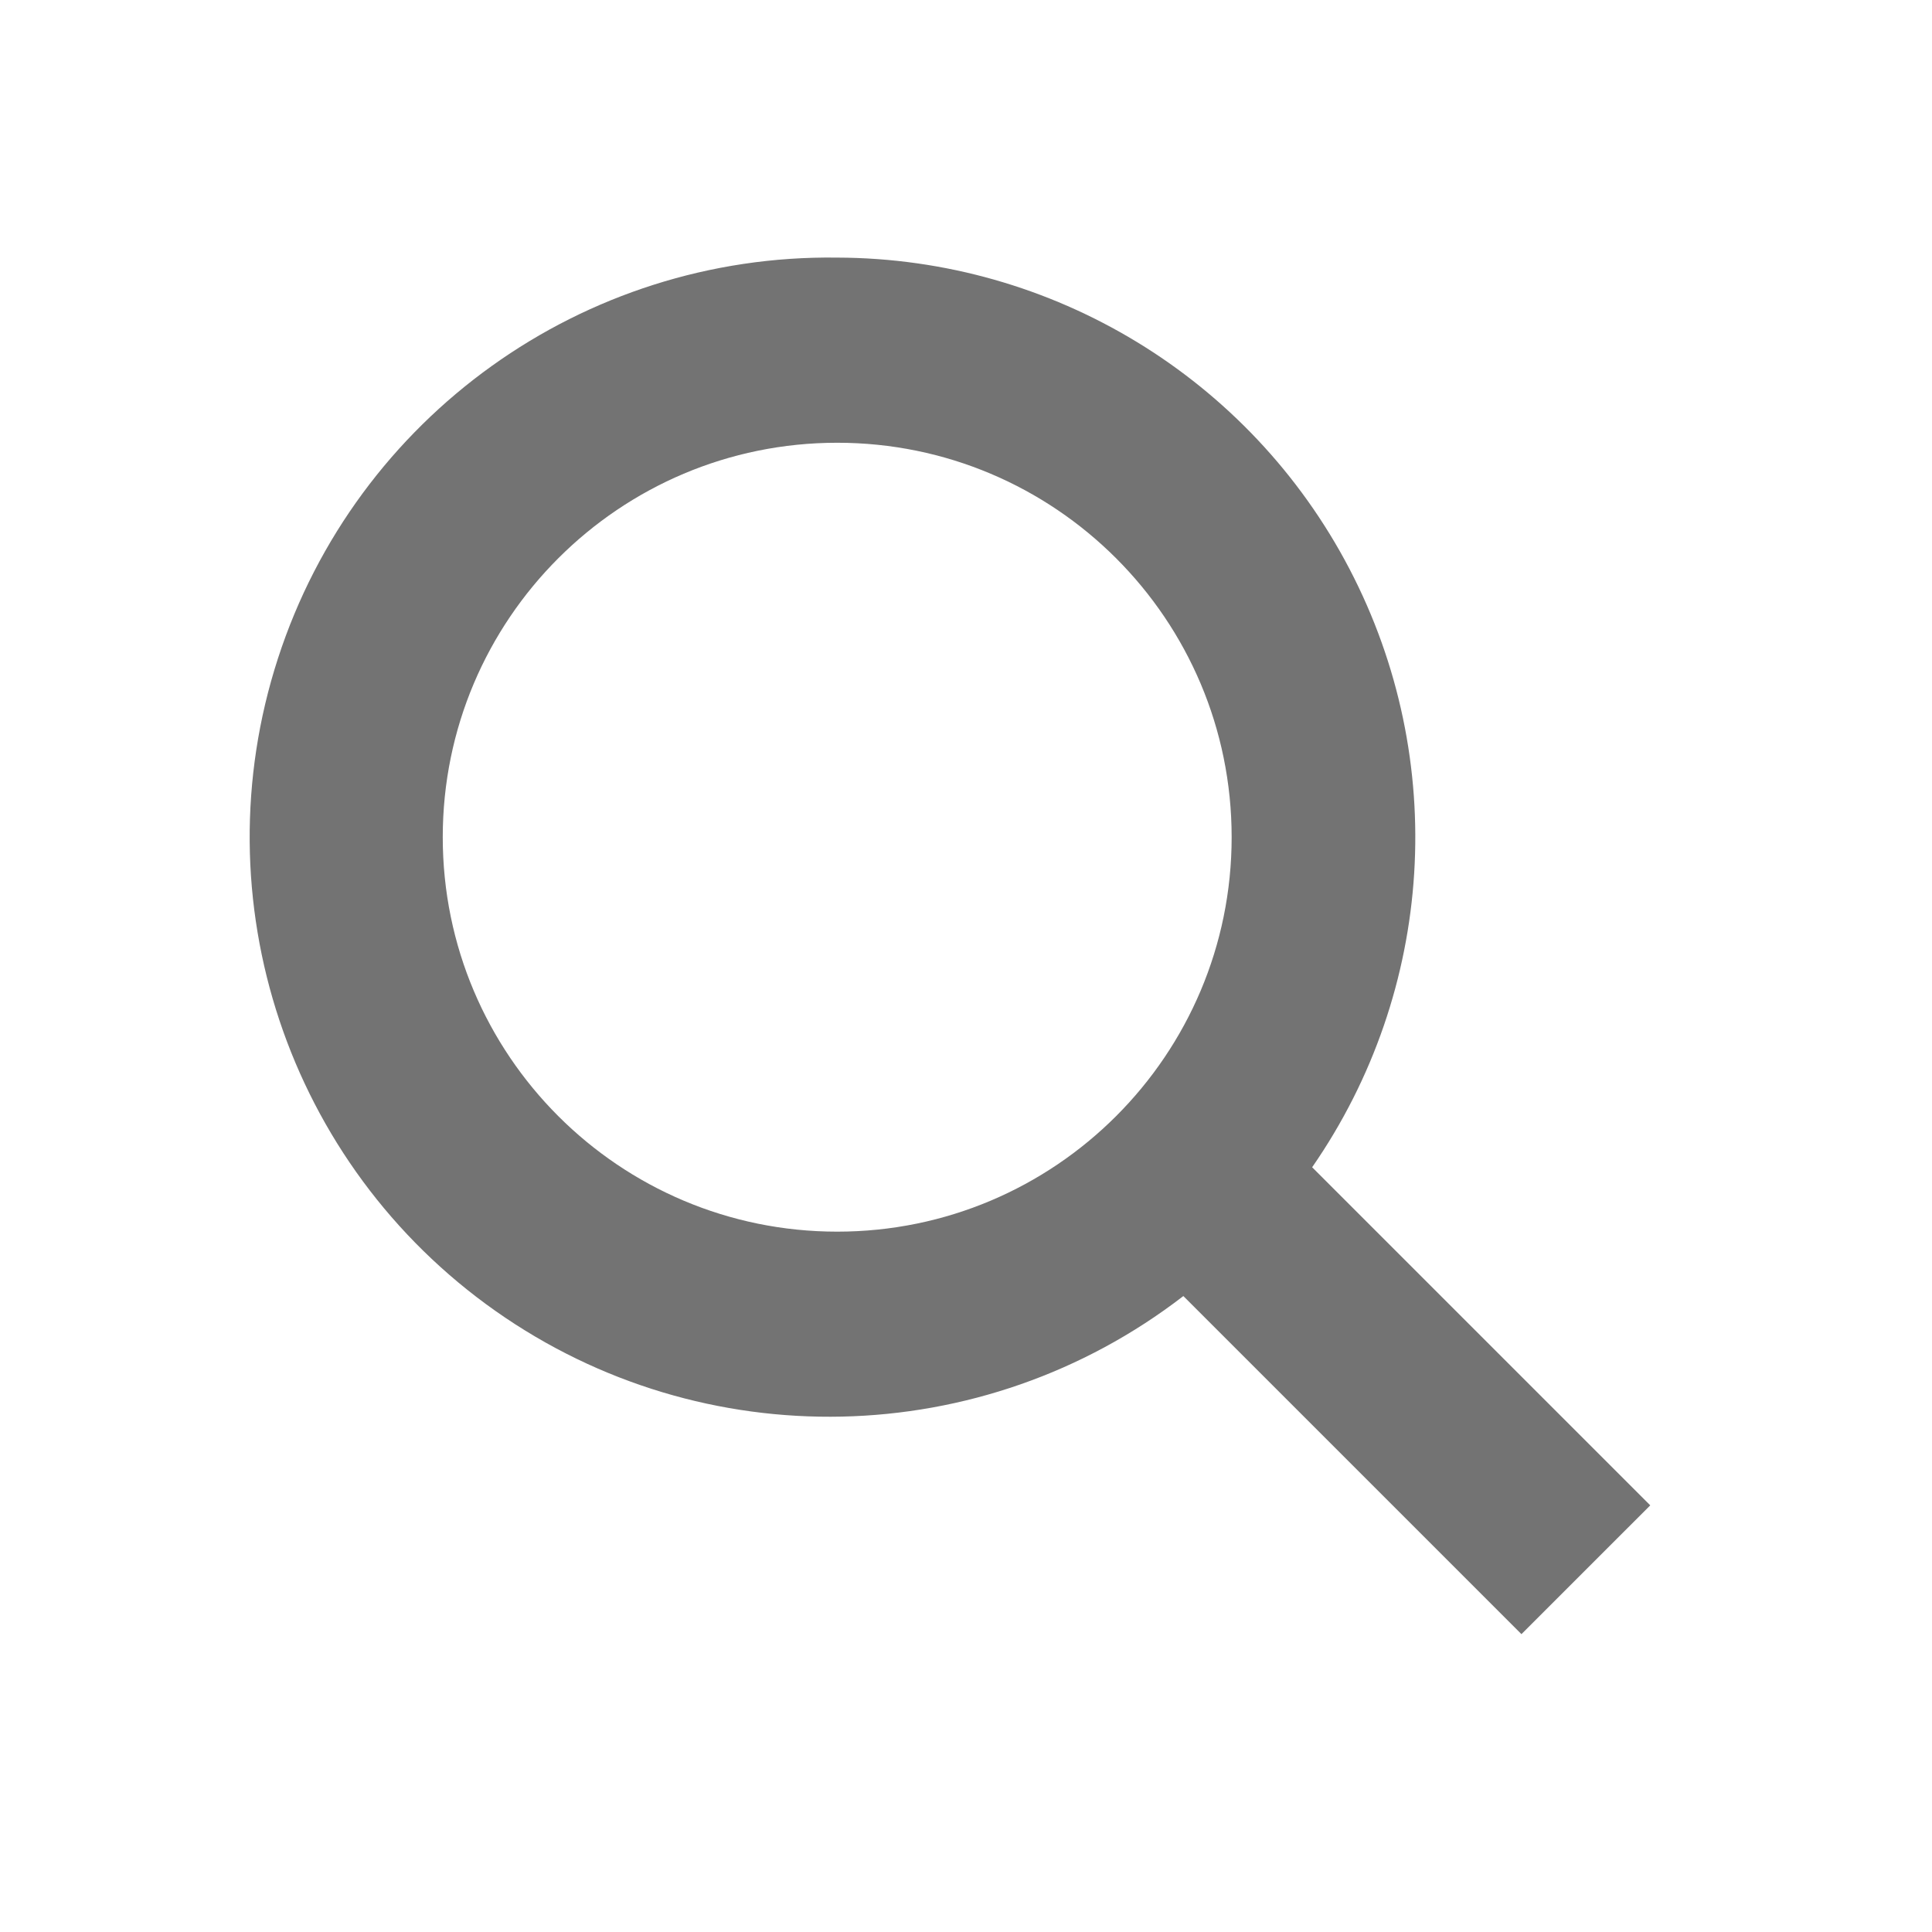
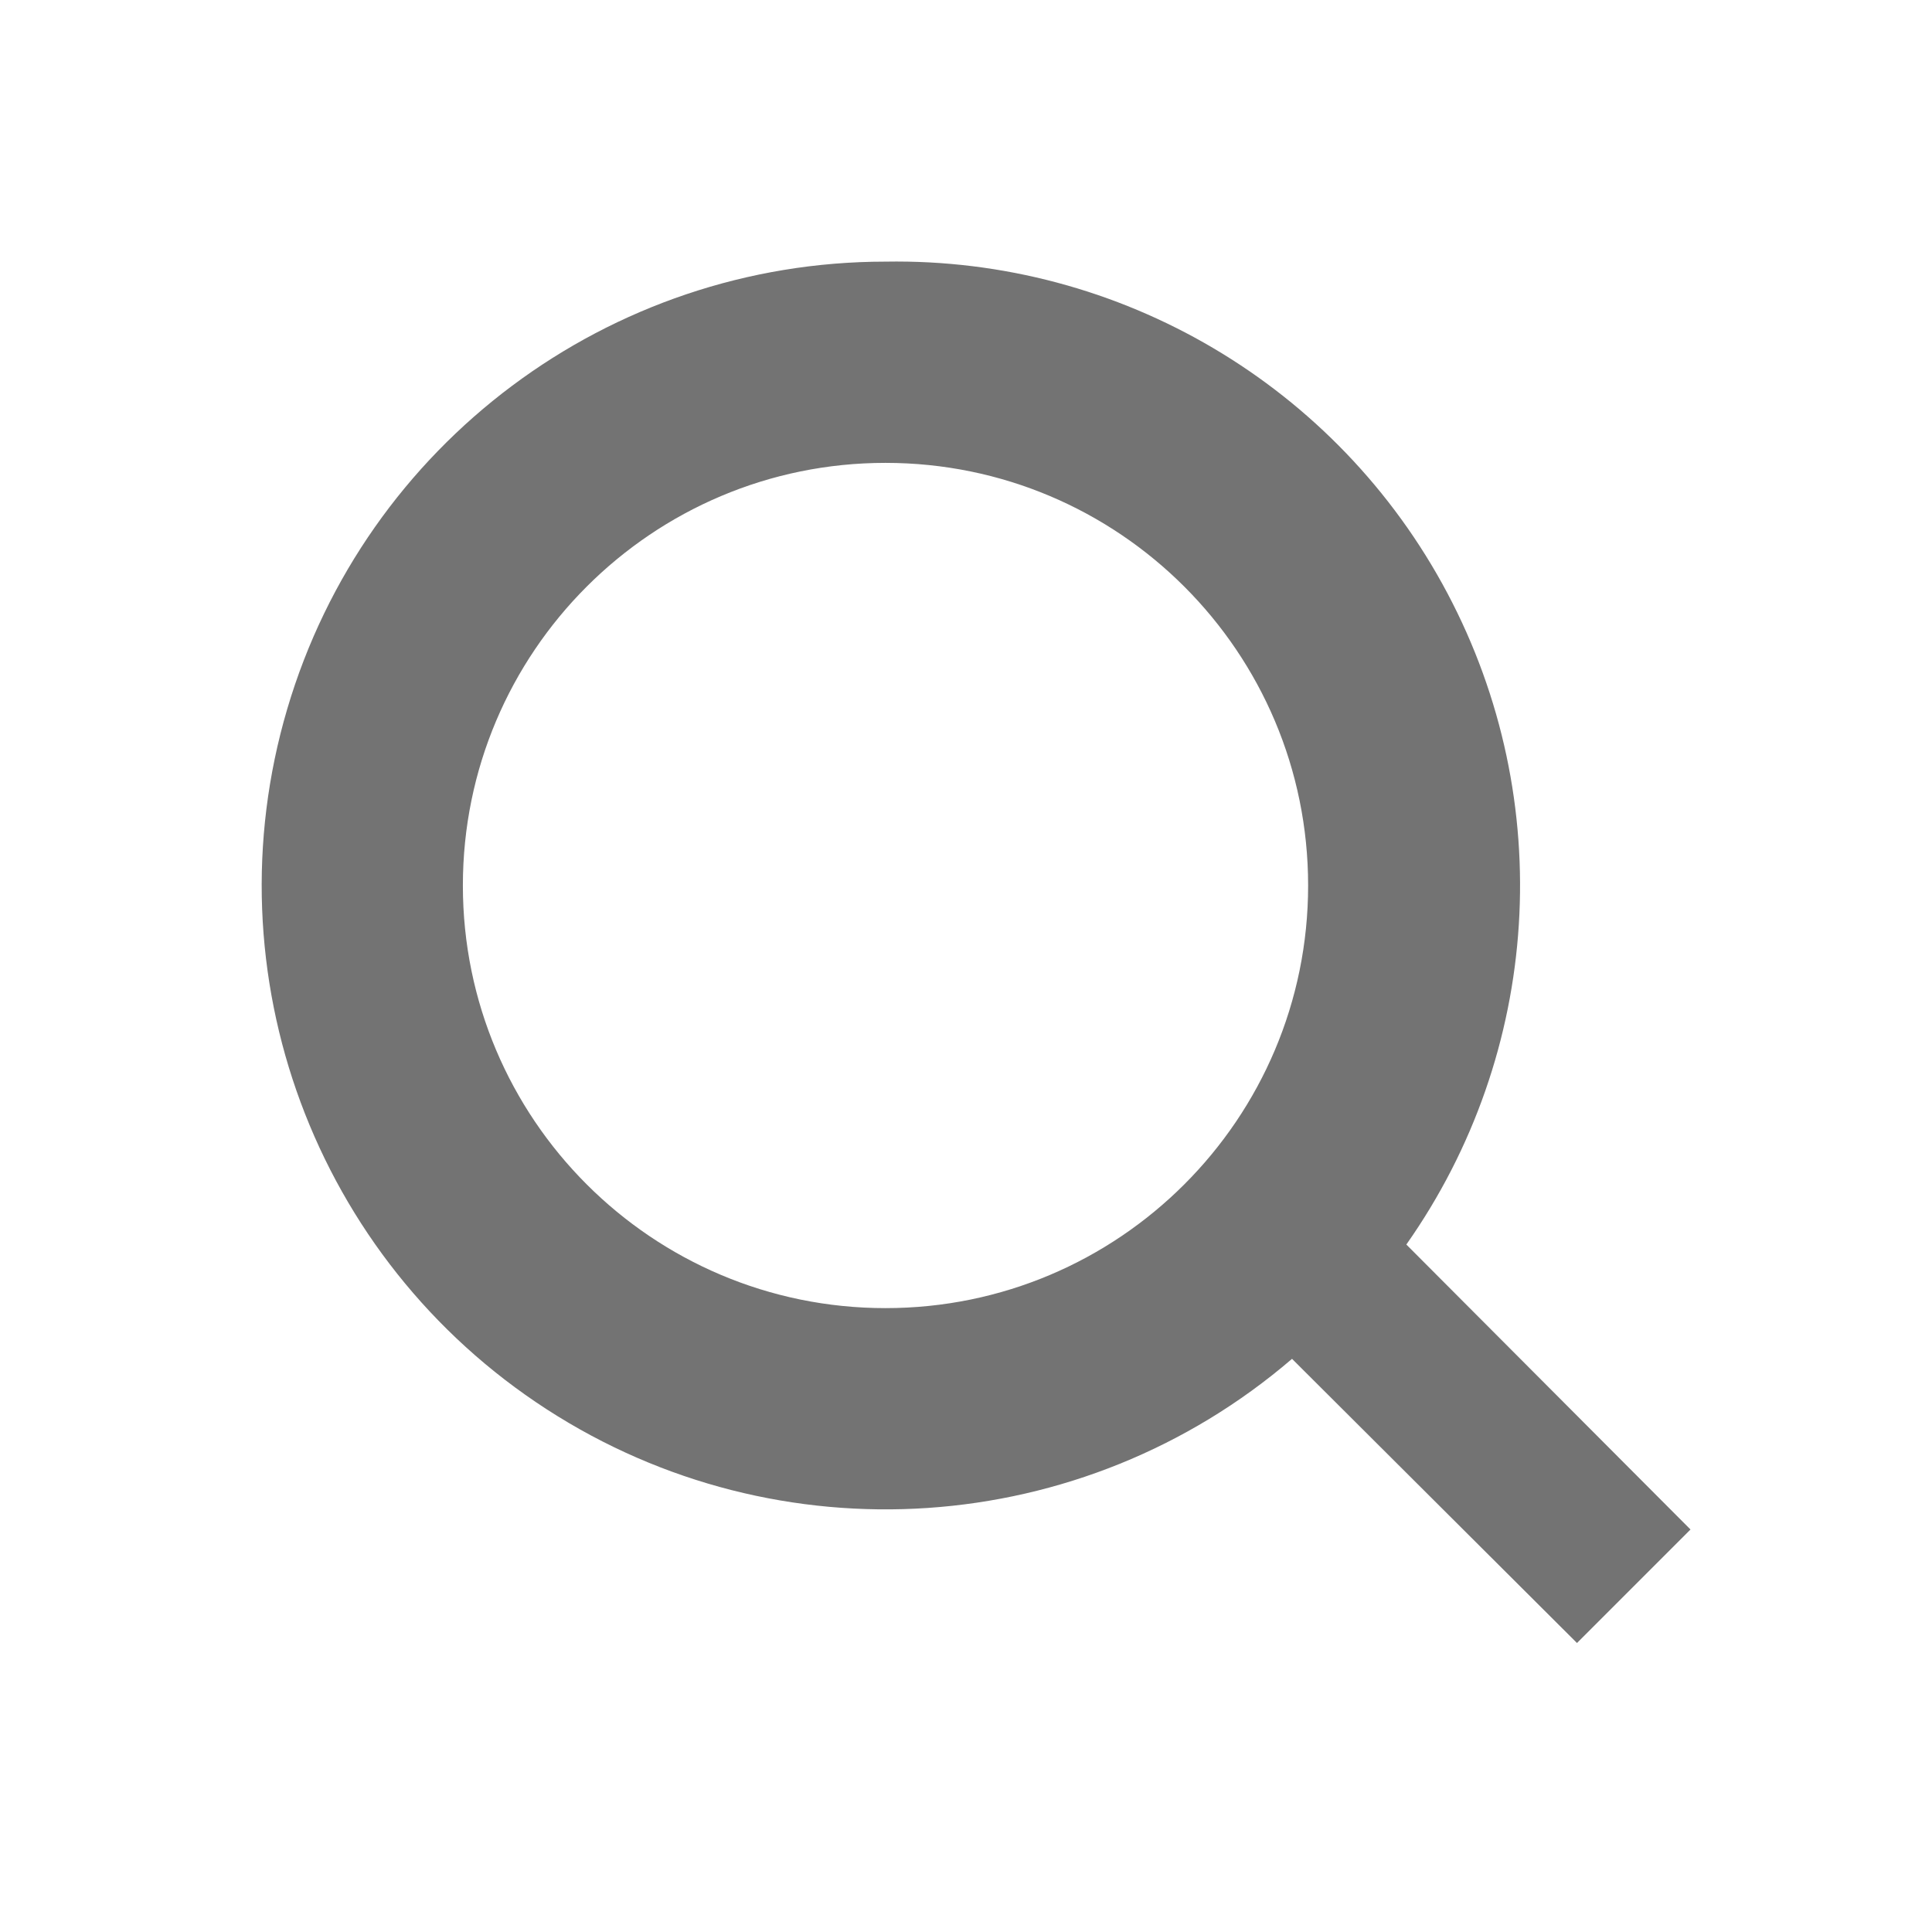
<svg xmlns="http://www.w3.org/2000/svg" viewBox="0 0 24 24" fill="#737373">
-   <path fill-rule="evenodd" d="M10.4 3.2a7.2 7.2 0 1 0 4.3 12.9l4.2 4.2 1.6-1.6-4.2-4.2A7.2 7.2 0 0 0 10.4 3.2zm0 2.3a4.9 4.9 0 1 1 0 9.8 4.9 4.9 0 0 1 0-9.8z" />
+   <path fill-rule="evenodd" d="M11 3.25a7.75 7.75 0 1 0 5.05 13.63l3.54 3.53 1.41-1.41-3.53-3.54A7.75 7.75 0 0 0 11 3.25zm0 2.5a5.25 5.25 0 1 1 0 10.5 5.25 5.25 0 0 1 0-10.5z" />
</svg>
